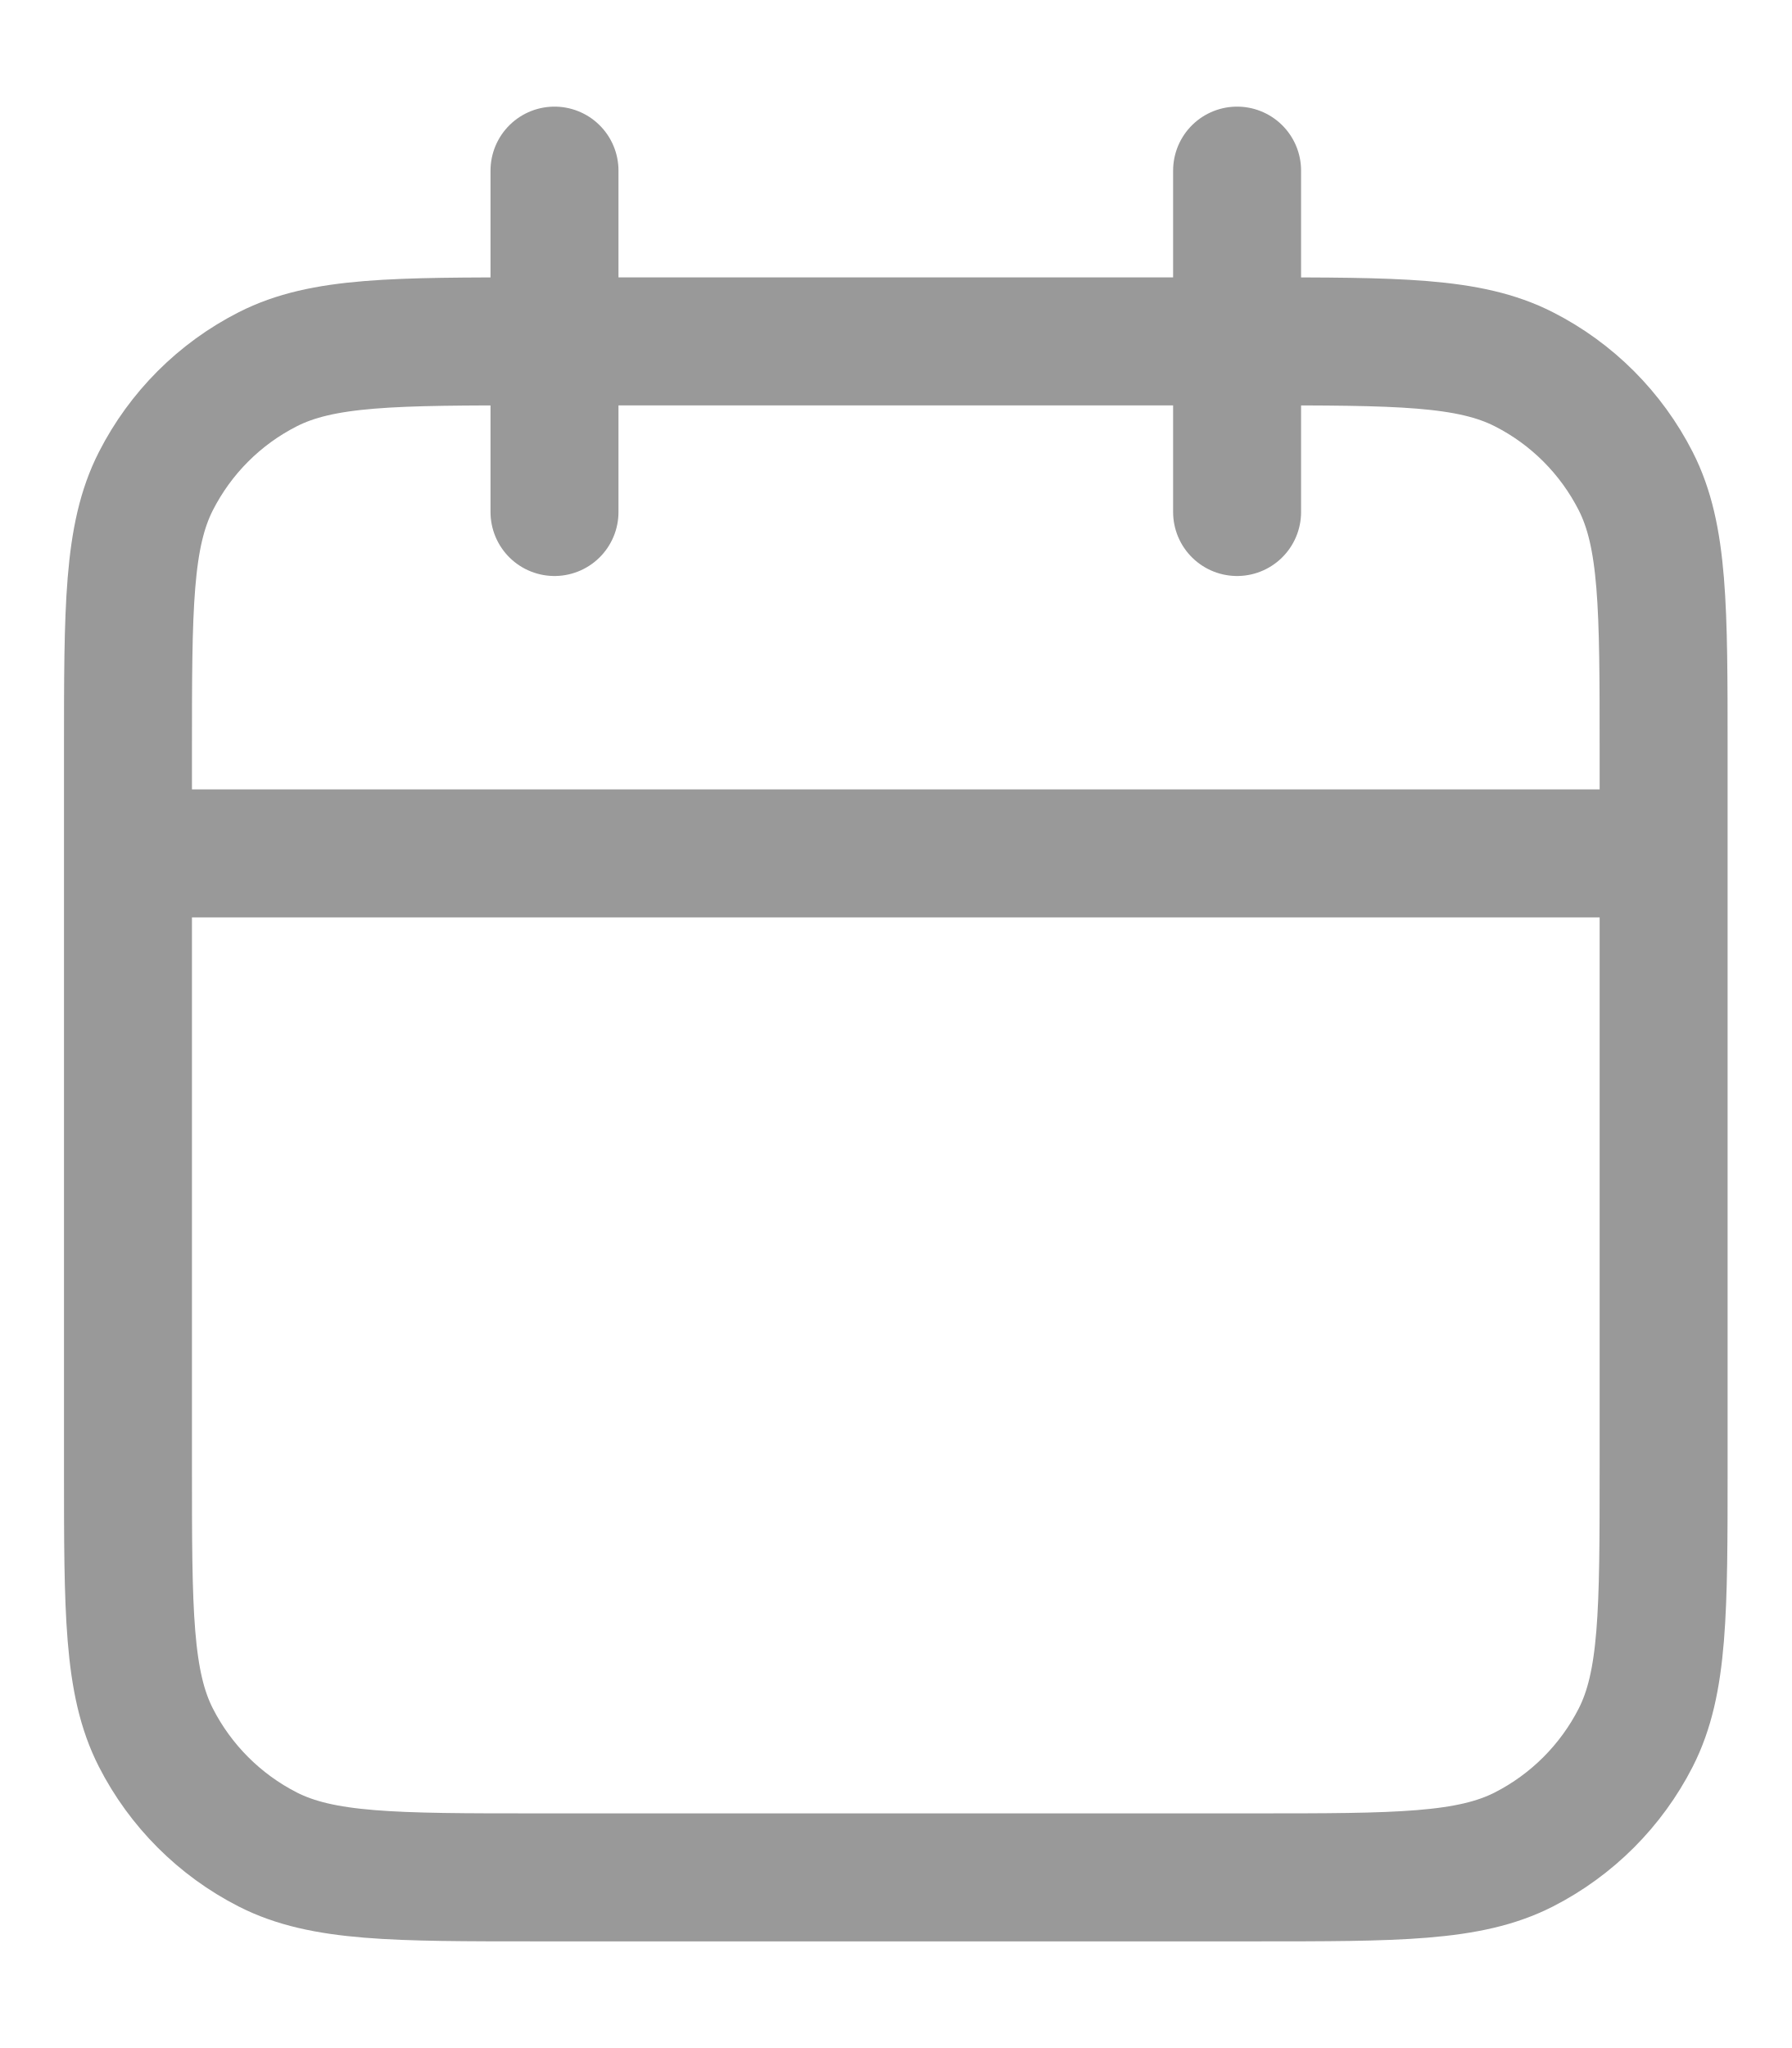
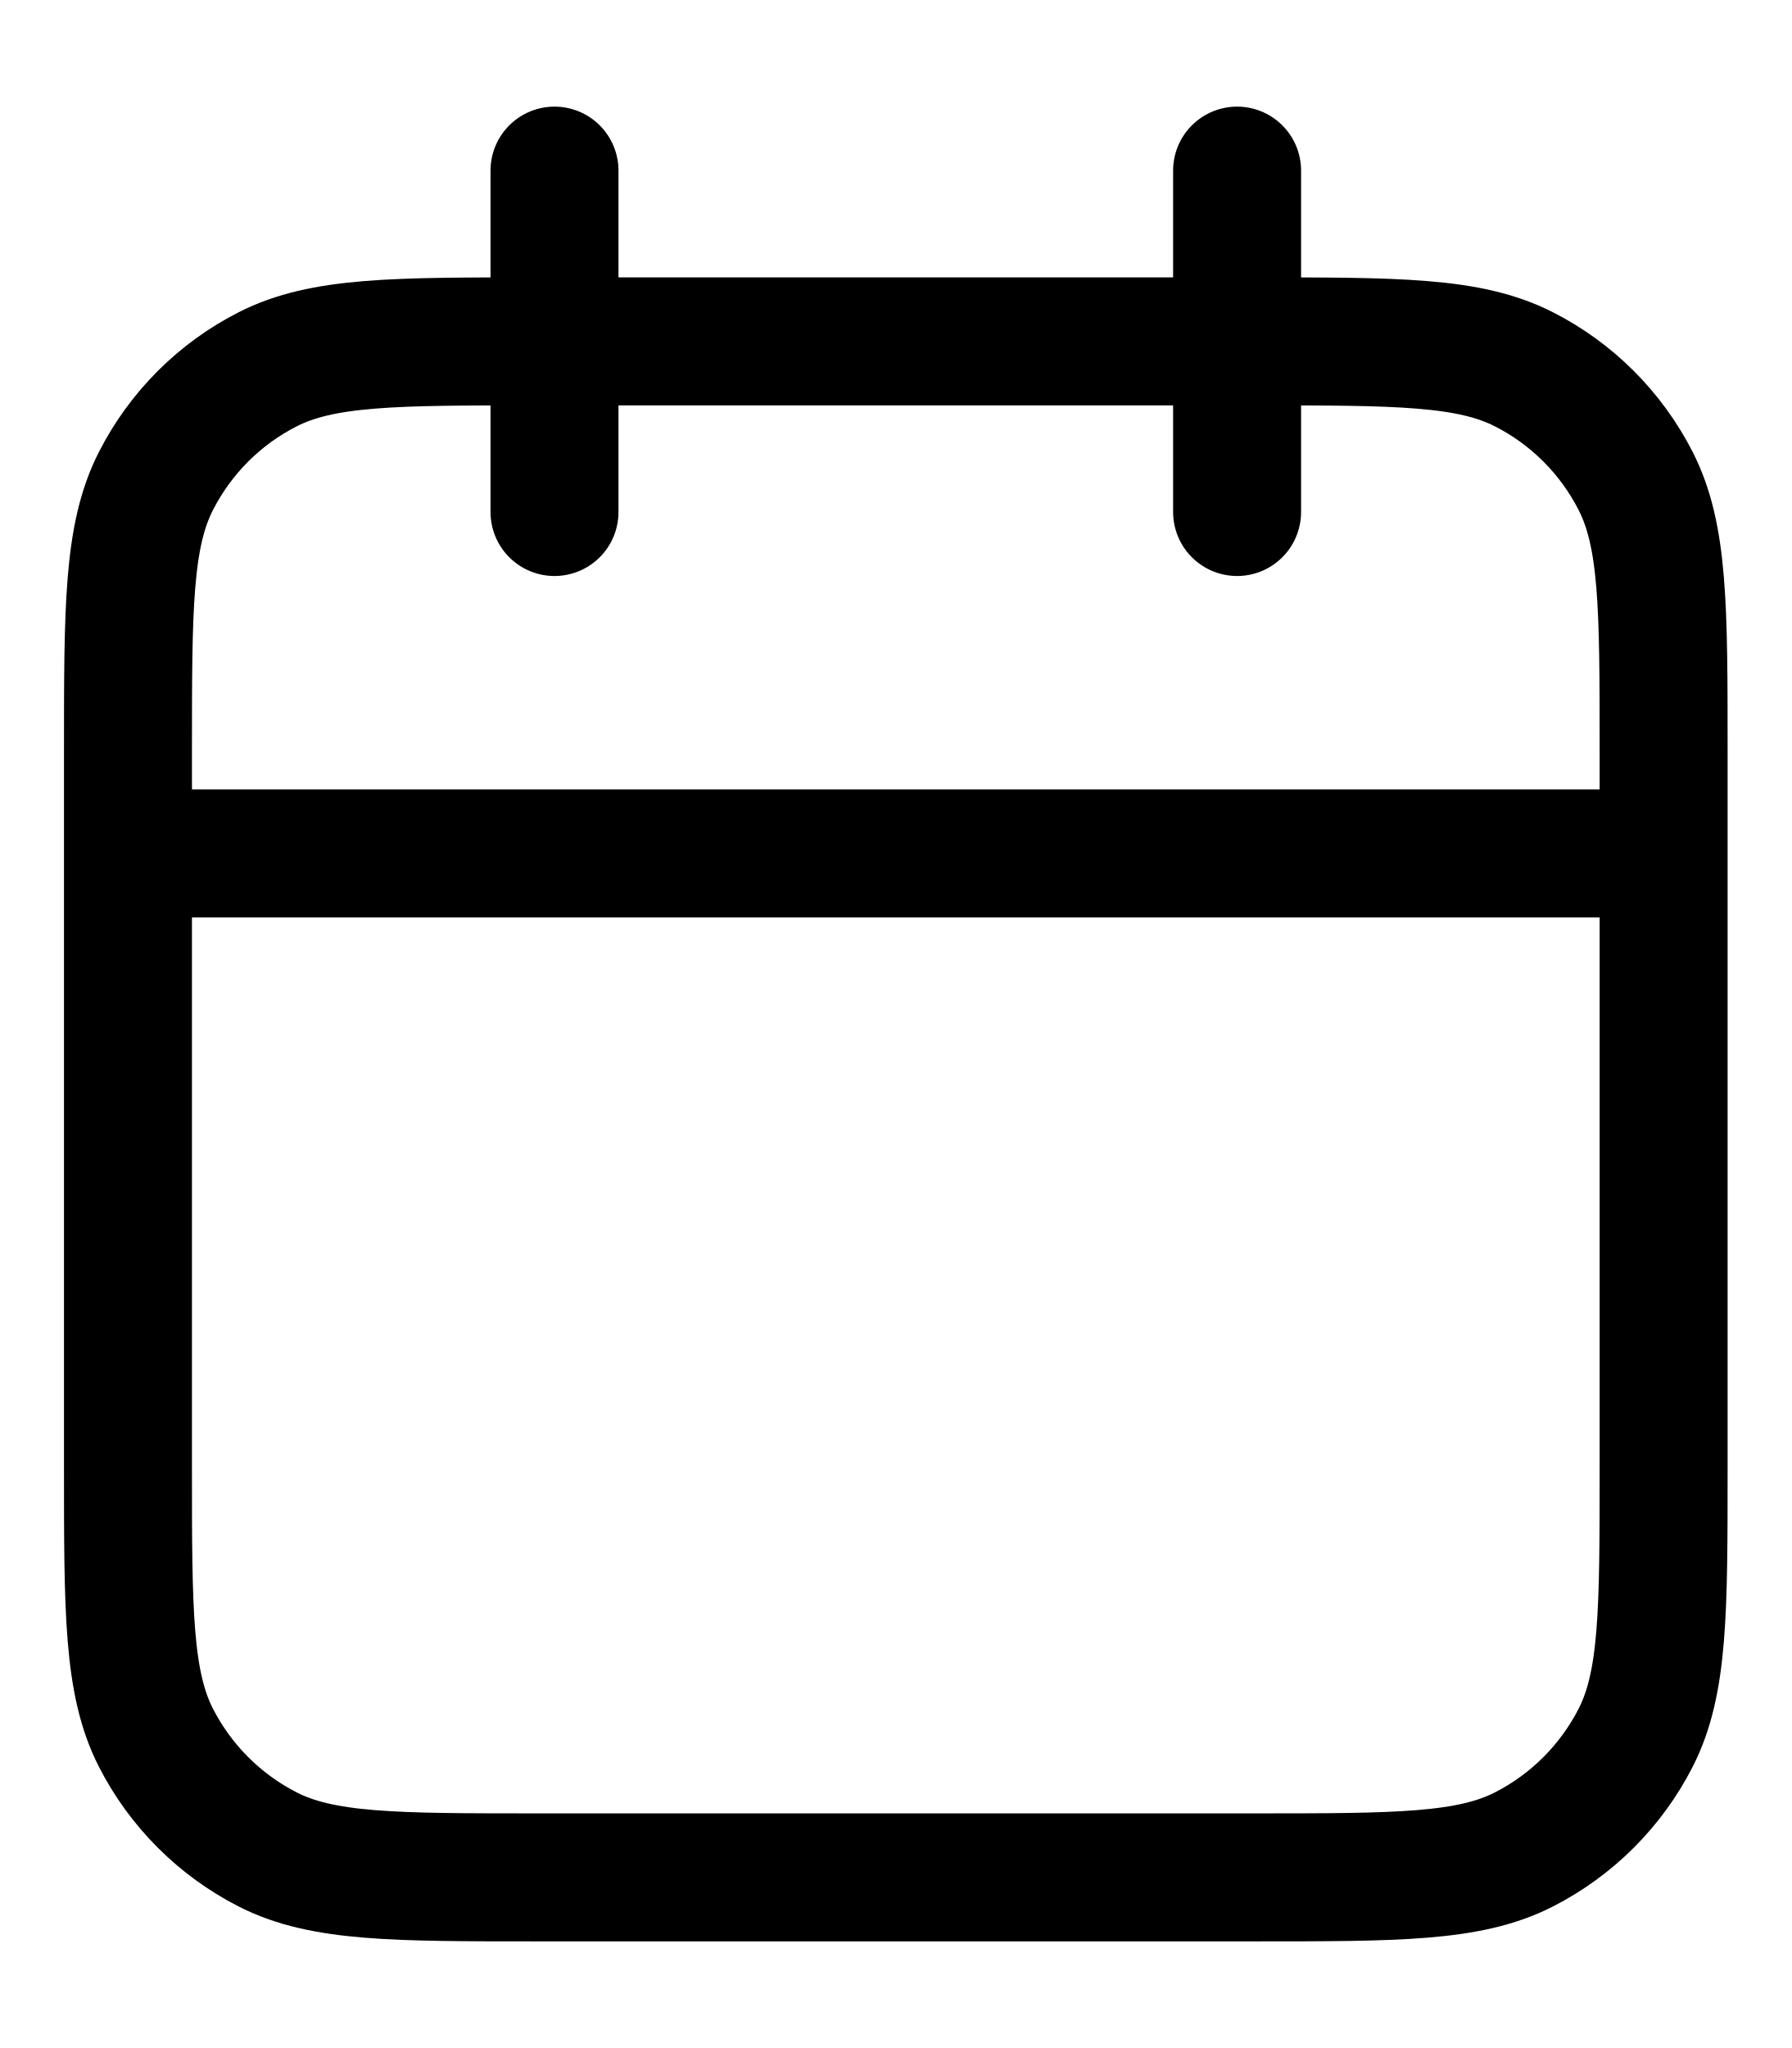
<svg xmlns="http://www.w3.org/2000/svg" width="14" height="16" viewBox="0 0 14 16" fill="none">
-   <path d="M13 6.667H1M9.667 1.333V4M4.333 1.333V4M4.2 14.667H9.8C10.92 14.667 11.48 14.667 11.908 14.449C12.284 14.257 12.59 13.951 12.782 13.575C13 13.147 13 12.587 13 11.467V5.867C13 4.747 13 4.187 12.782 3.759C12.59 3.382 12.284 3.076 11.908 2.885C11.48 2.667 10.92 2.667 9.8 2.667H4.2C3.08 2.667 2.52 2.667 2.092 2.885C1.716 3.076 1.41 3.382 1.218 3.759C1 4.187 1 4.747 1 5.867V11.467C1 12.587 1 13.147 1.218 13.575C1.41 13.951 1.716 14.257 2.092 14.449C2.52 14.667 3.08 14.667 4.2 14.667Z" stroke="#999999" stroke-linecap="round" stroke-linejoin="round" />
+   <path d="M13 6.667H1M9.667 1.333V4M4.333 1.333V4M4.2 14.667H9.8C10.92 14.667 11.48 14.667 11.908 14.449C12.284 14.257 12.59 13.951 12.782 13.575C13 13.147 13 12.587 13 11.467V5.867C13 4.747 13 4.187 12.782 3.759C12.59 3.382 12.284 3.076 11.908 2.885C11.48 2.667 10.92 2.667 9.8 2.667H4.2C3.08 2.667 2.52 2.667 2.092 2.885C1.716 3.076 1.41 3.382 1.218 3.759C1 4.187 1 4.747 1 5.867V11.467C1 12.587 1 13.147 1.218 13.575C1.41 13.951 1.716 14.257 2.092 14.449C2.52 14.667 3.08 14.667 4.2 14.667Z" stroke="currentColor" stroke-linecap="round" stroke-linejoin="round" />
</svg>
